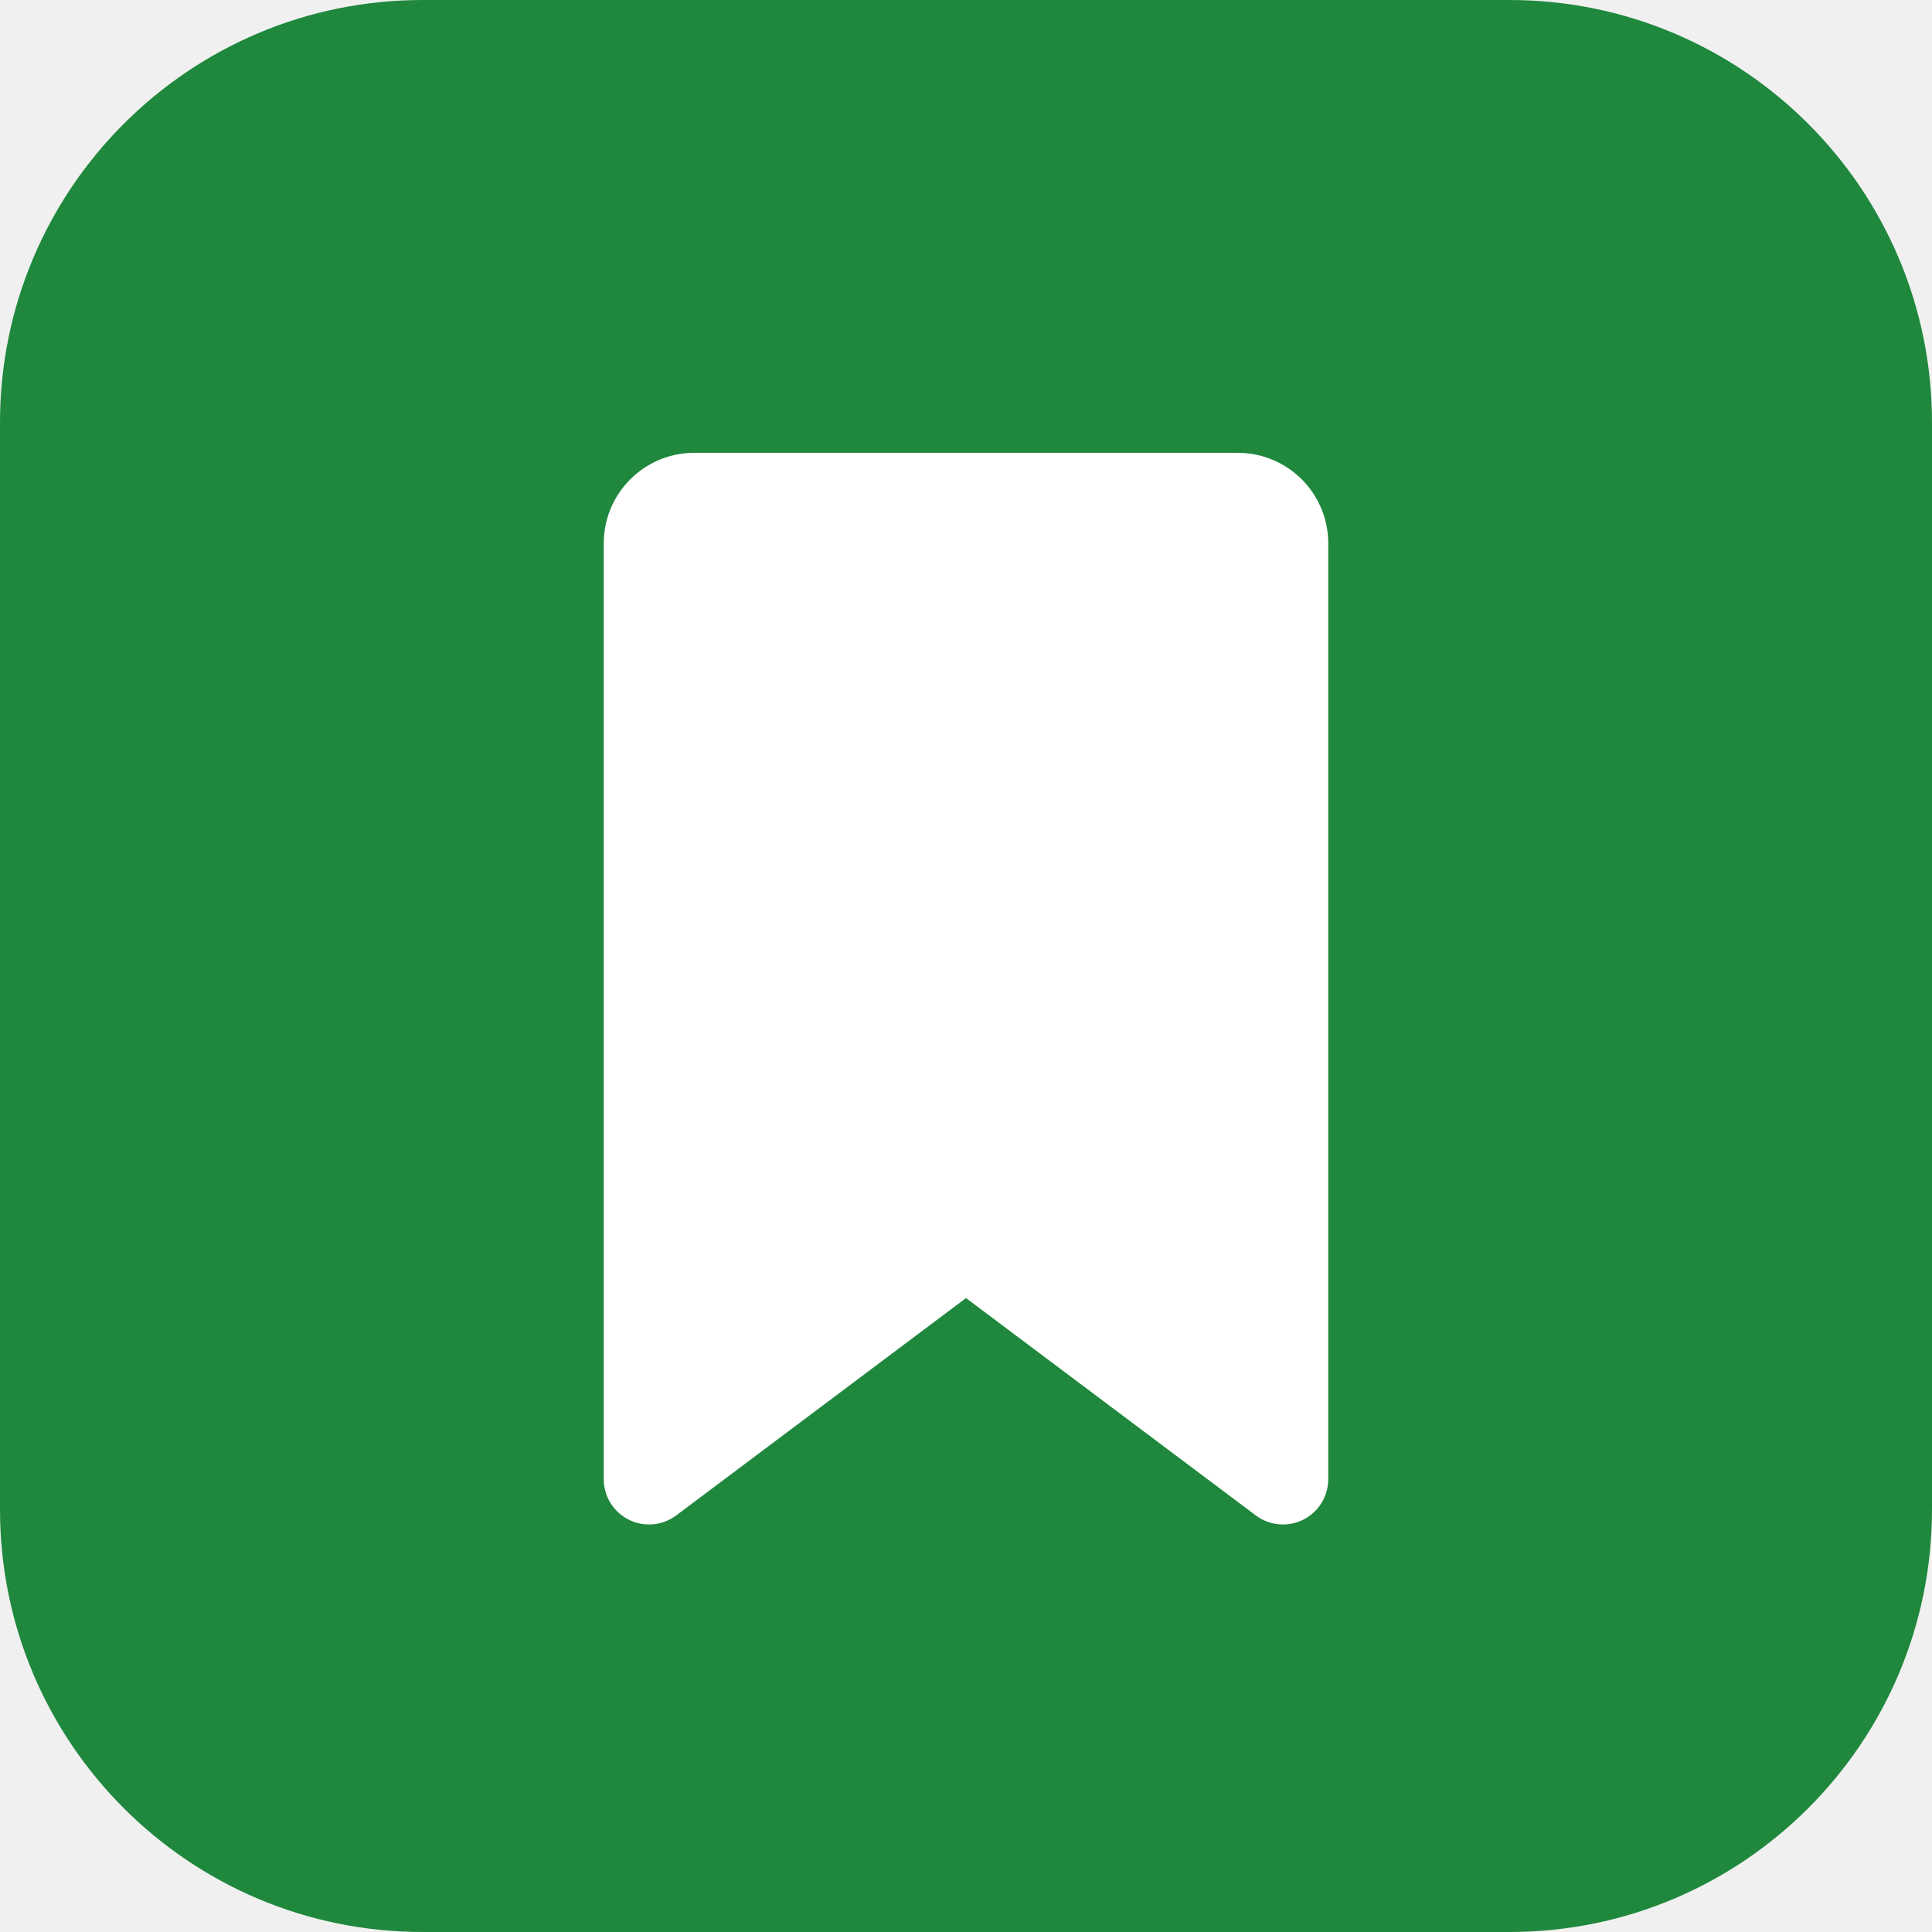
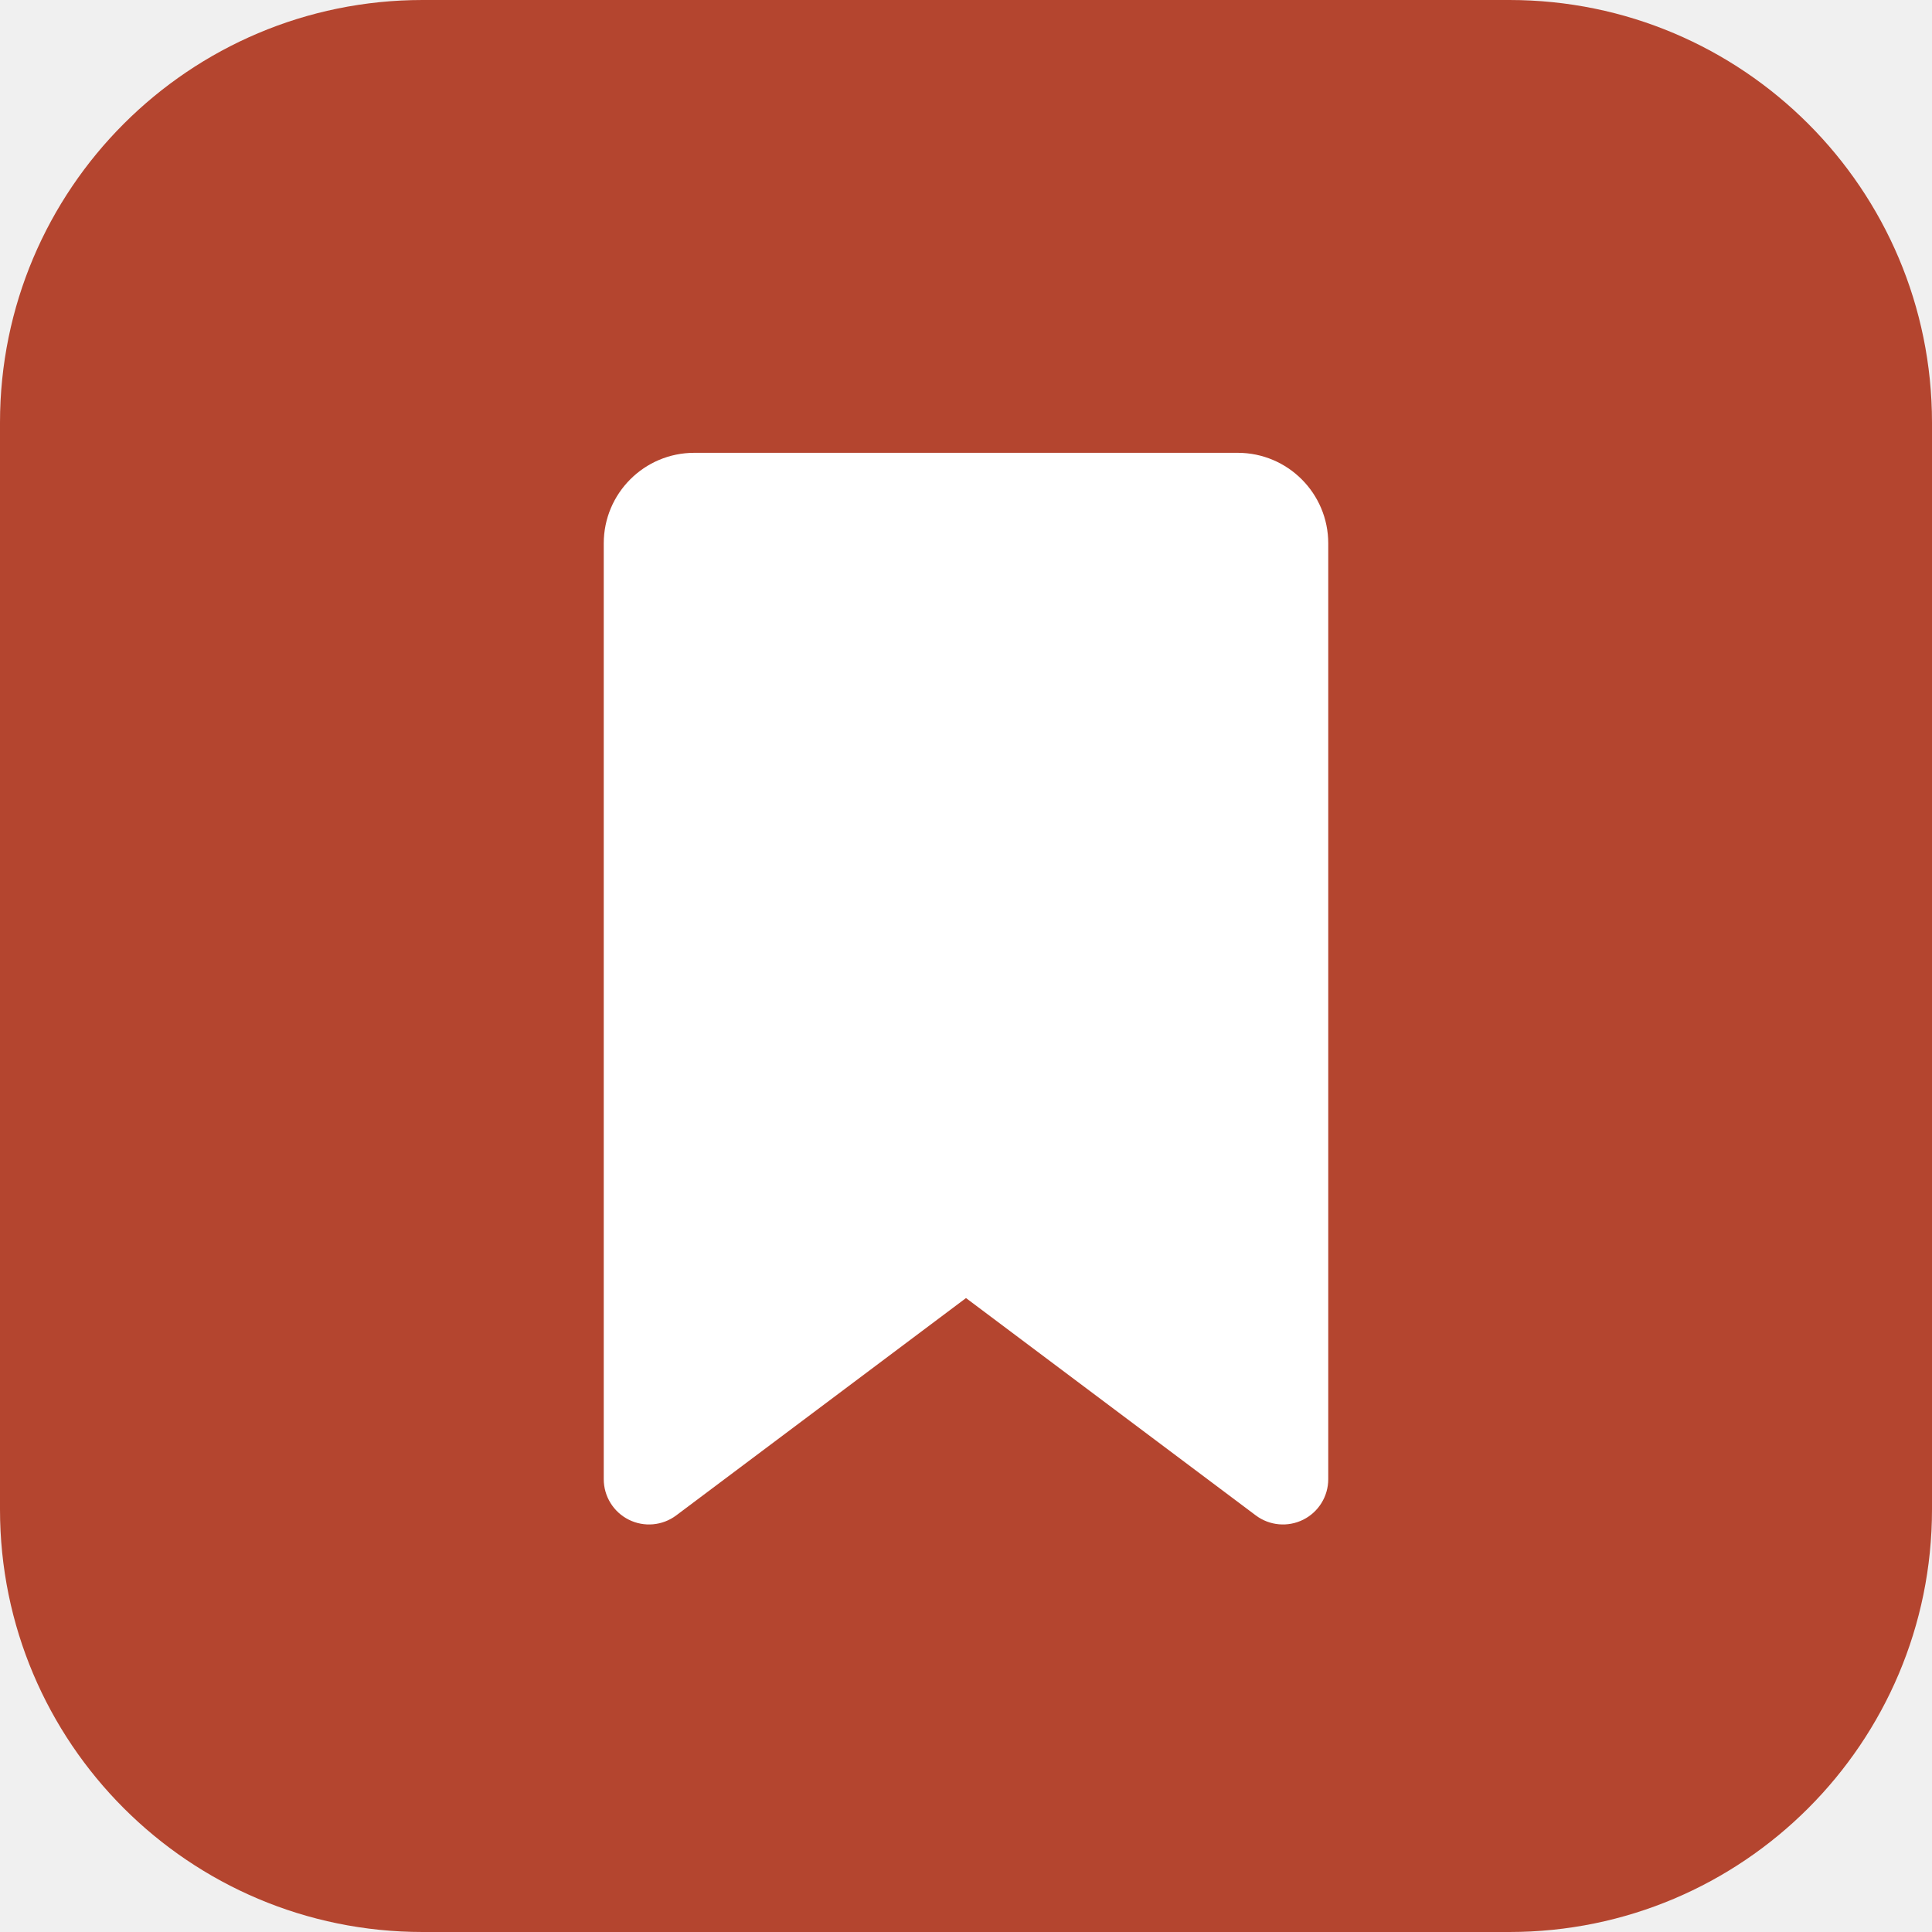
<svg xmlns="http://www.w3.org/2000/svg" width="128" height="128" viewBox="0 0 128 128">
-   <rect width="128" height="128" rx="28" fill="#1f883d" />
+   <rect width="128" height="128" rx="28" fill="#b4452f" />
  <path fill="#ffffff" d="M46 30 H82 a6 6 0 0 1 6 6 V98 a3 3 0 0 1 -4.8 2.4 L64 86 L44.8 100.4 A3 3 0 0 1 40 98 V36 a6 6 0 0 1 6 -6 Z" />
</svg>
